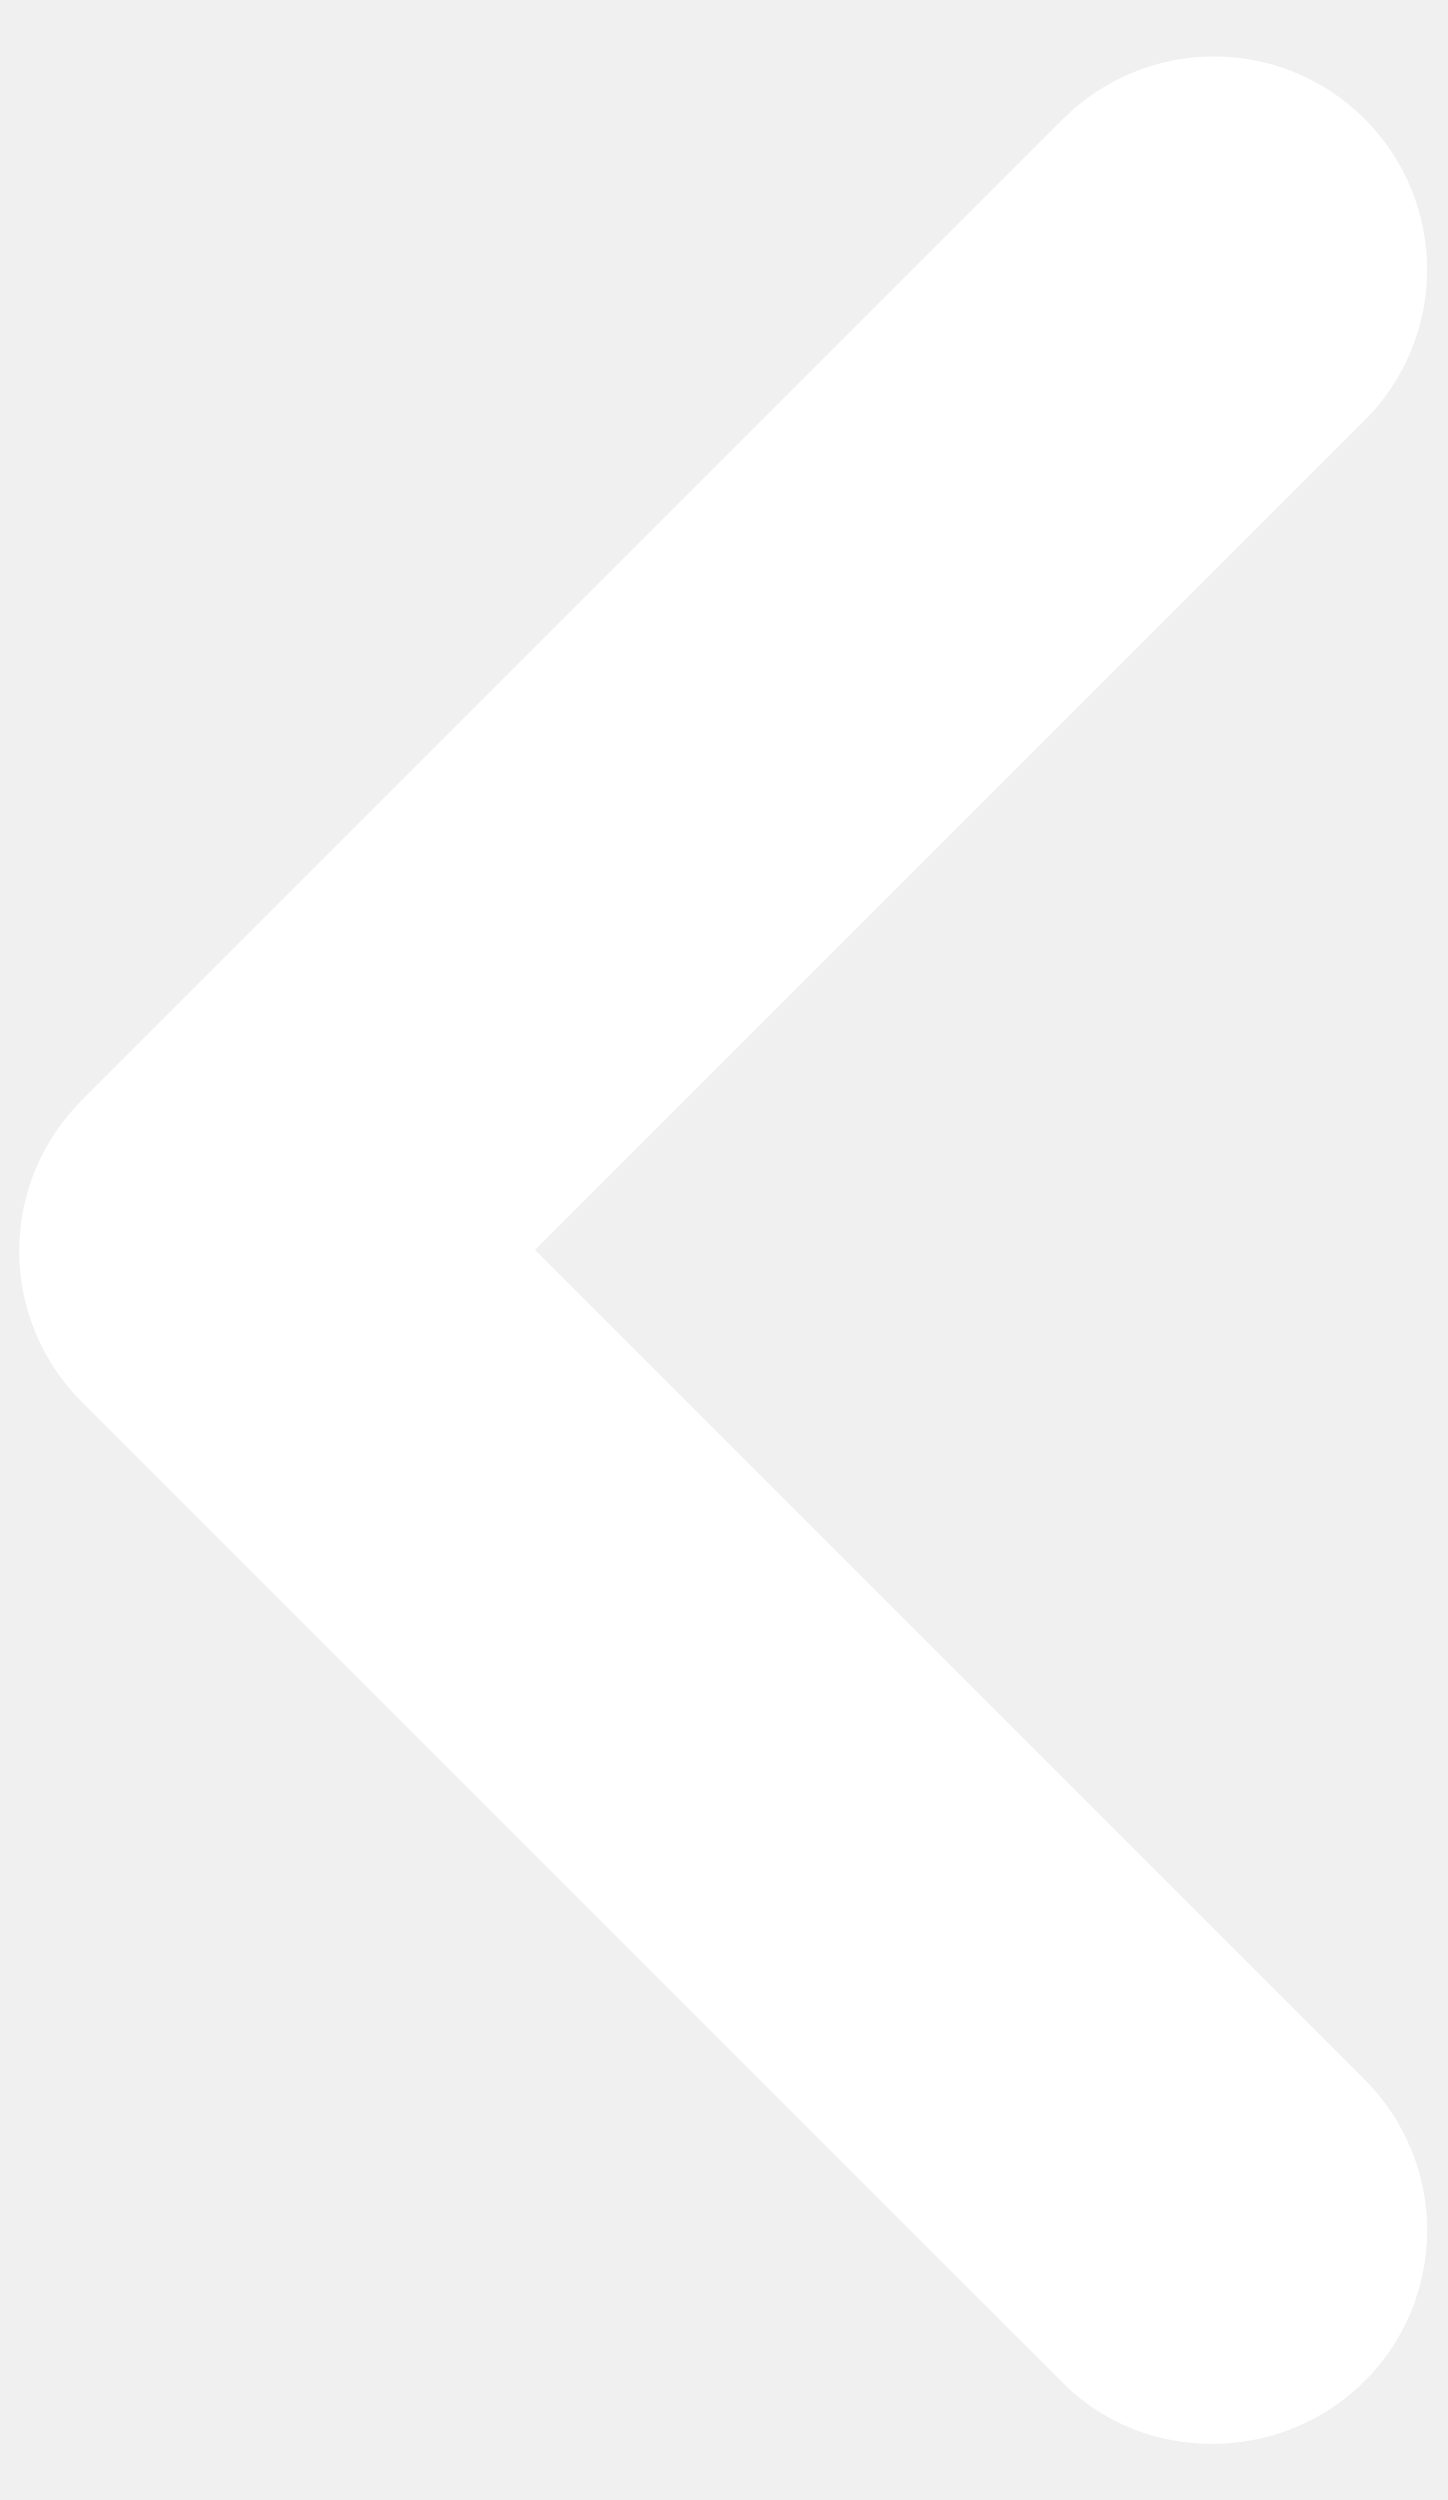
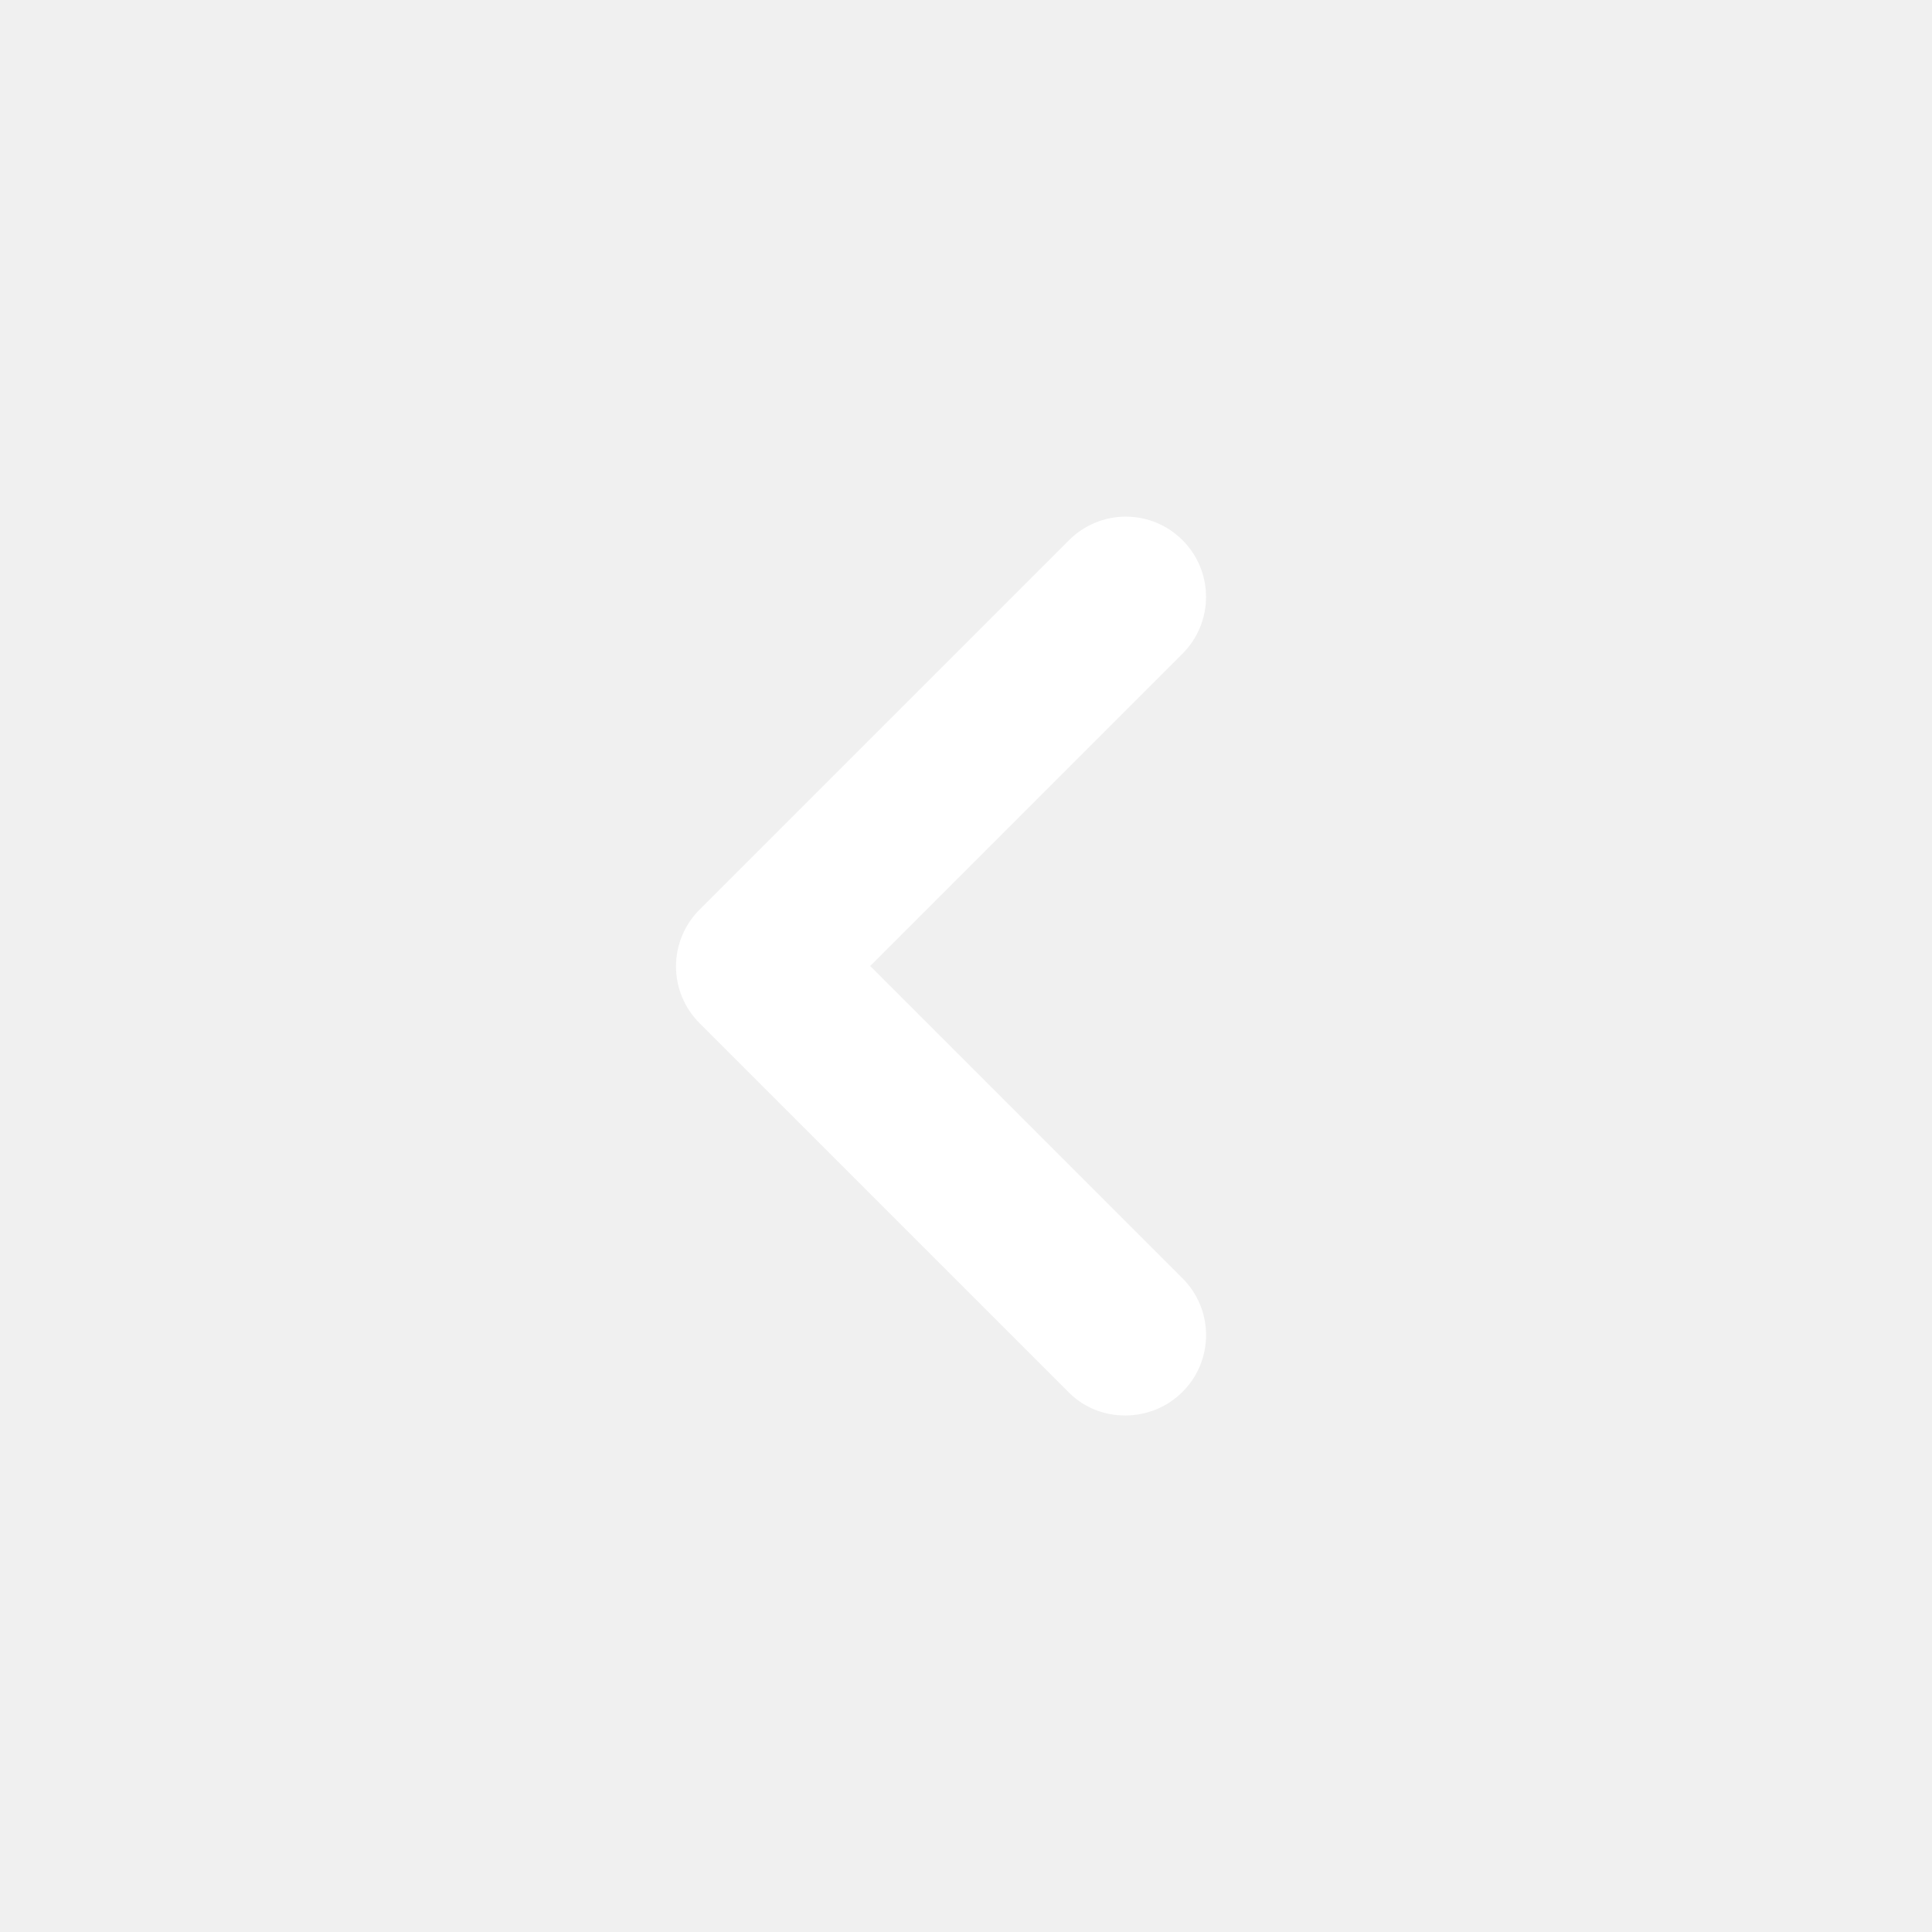
- <svg xmlns="http://www.w3.org/2000/svg" width="22" height="38" viewBox="0 0 22 38" fill="none">
-   <path d="M20.742 36.193C21.044 35.892 21.283 35.535 21.446 35.142C21.609 34.748 21.693 34.327 21.693 33.901C21.693 33.476 21.609 33.054 21.446 32.661C21.283 32.268 21.044 31.911 20.742 31.61L8.132 19L20.742 6.39C21.35 5.782 21.692 4.958 21.692 4.099C21.692 3.239 21.35 2.415 20.742 1.807C20.135 1.2 19.311 0.858 18.451 0.858C17.592 0.858 16.768 1.2 16.16 1.807L1.242 16.725C0.941 17.026 0.702 17.383 0.539 17.776C0.376 18.169 0.292 18.591 0.292 19.016C0.292 19.442 0.376 19.863 0.539 20.256C0.702 20.65 0.941 21.007 1.242 21.308L16.16 36.225C17.395 37.46 19.475 37.46 20.742 36.193Z" fill="white" />
+ <svg xmlns="http://www.w3.org/2000/svg" width="78" height="78" viewBox="0 0 78 78" fill="none">
+   <path d="M47.742 56.193C48.044 55.892 48.283 55.535 48.446 55.142C48.609 54.748 48.693 54.327 48.693 53.901C48.693 53.476 48.609 53.054 48.446 52.661C48.283 52.268 48.044 51.911 47.742 51.61L35.132 39L47.742 26.39C48.35 25.782 48.691 24.958 48.691 24.099C48.691 23.239 48.35 22.415 47.742 21.808C47.135 21.2 46.311 20.858 45.451 20.858C44.592 20.858 43.768 21.2 43.16 21.808L28.242 36.725C27.941 37.026 27.702 37.383 27.539 37.776C27.376 38.169 27.292 38.591 27.292 39.016C27.292 39.442 27.376 39.863 27.539 40.257C27.702 40.65 27.941 41.007 28.242 41.307L43.16 56.225C44.395 57.46 46.475 57.46 47.742 56.193Z" fill="white" />
</svg>
